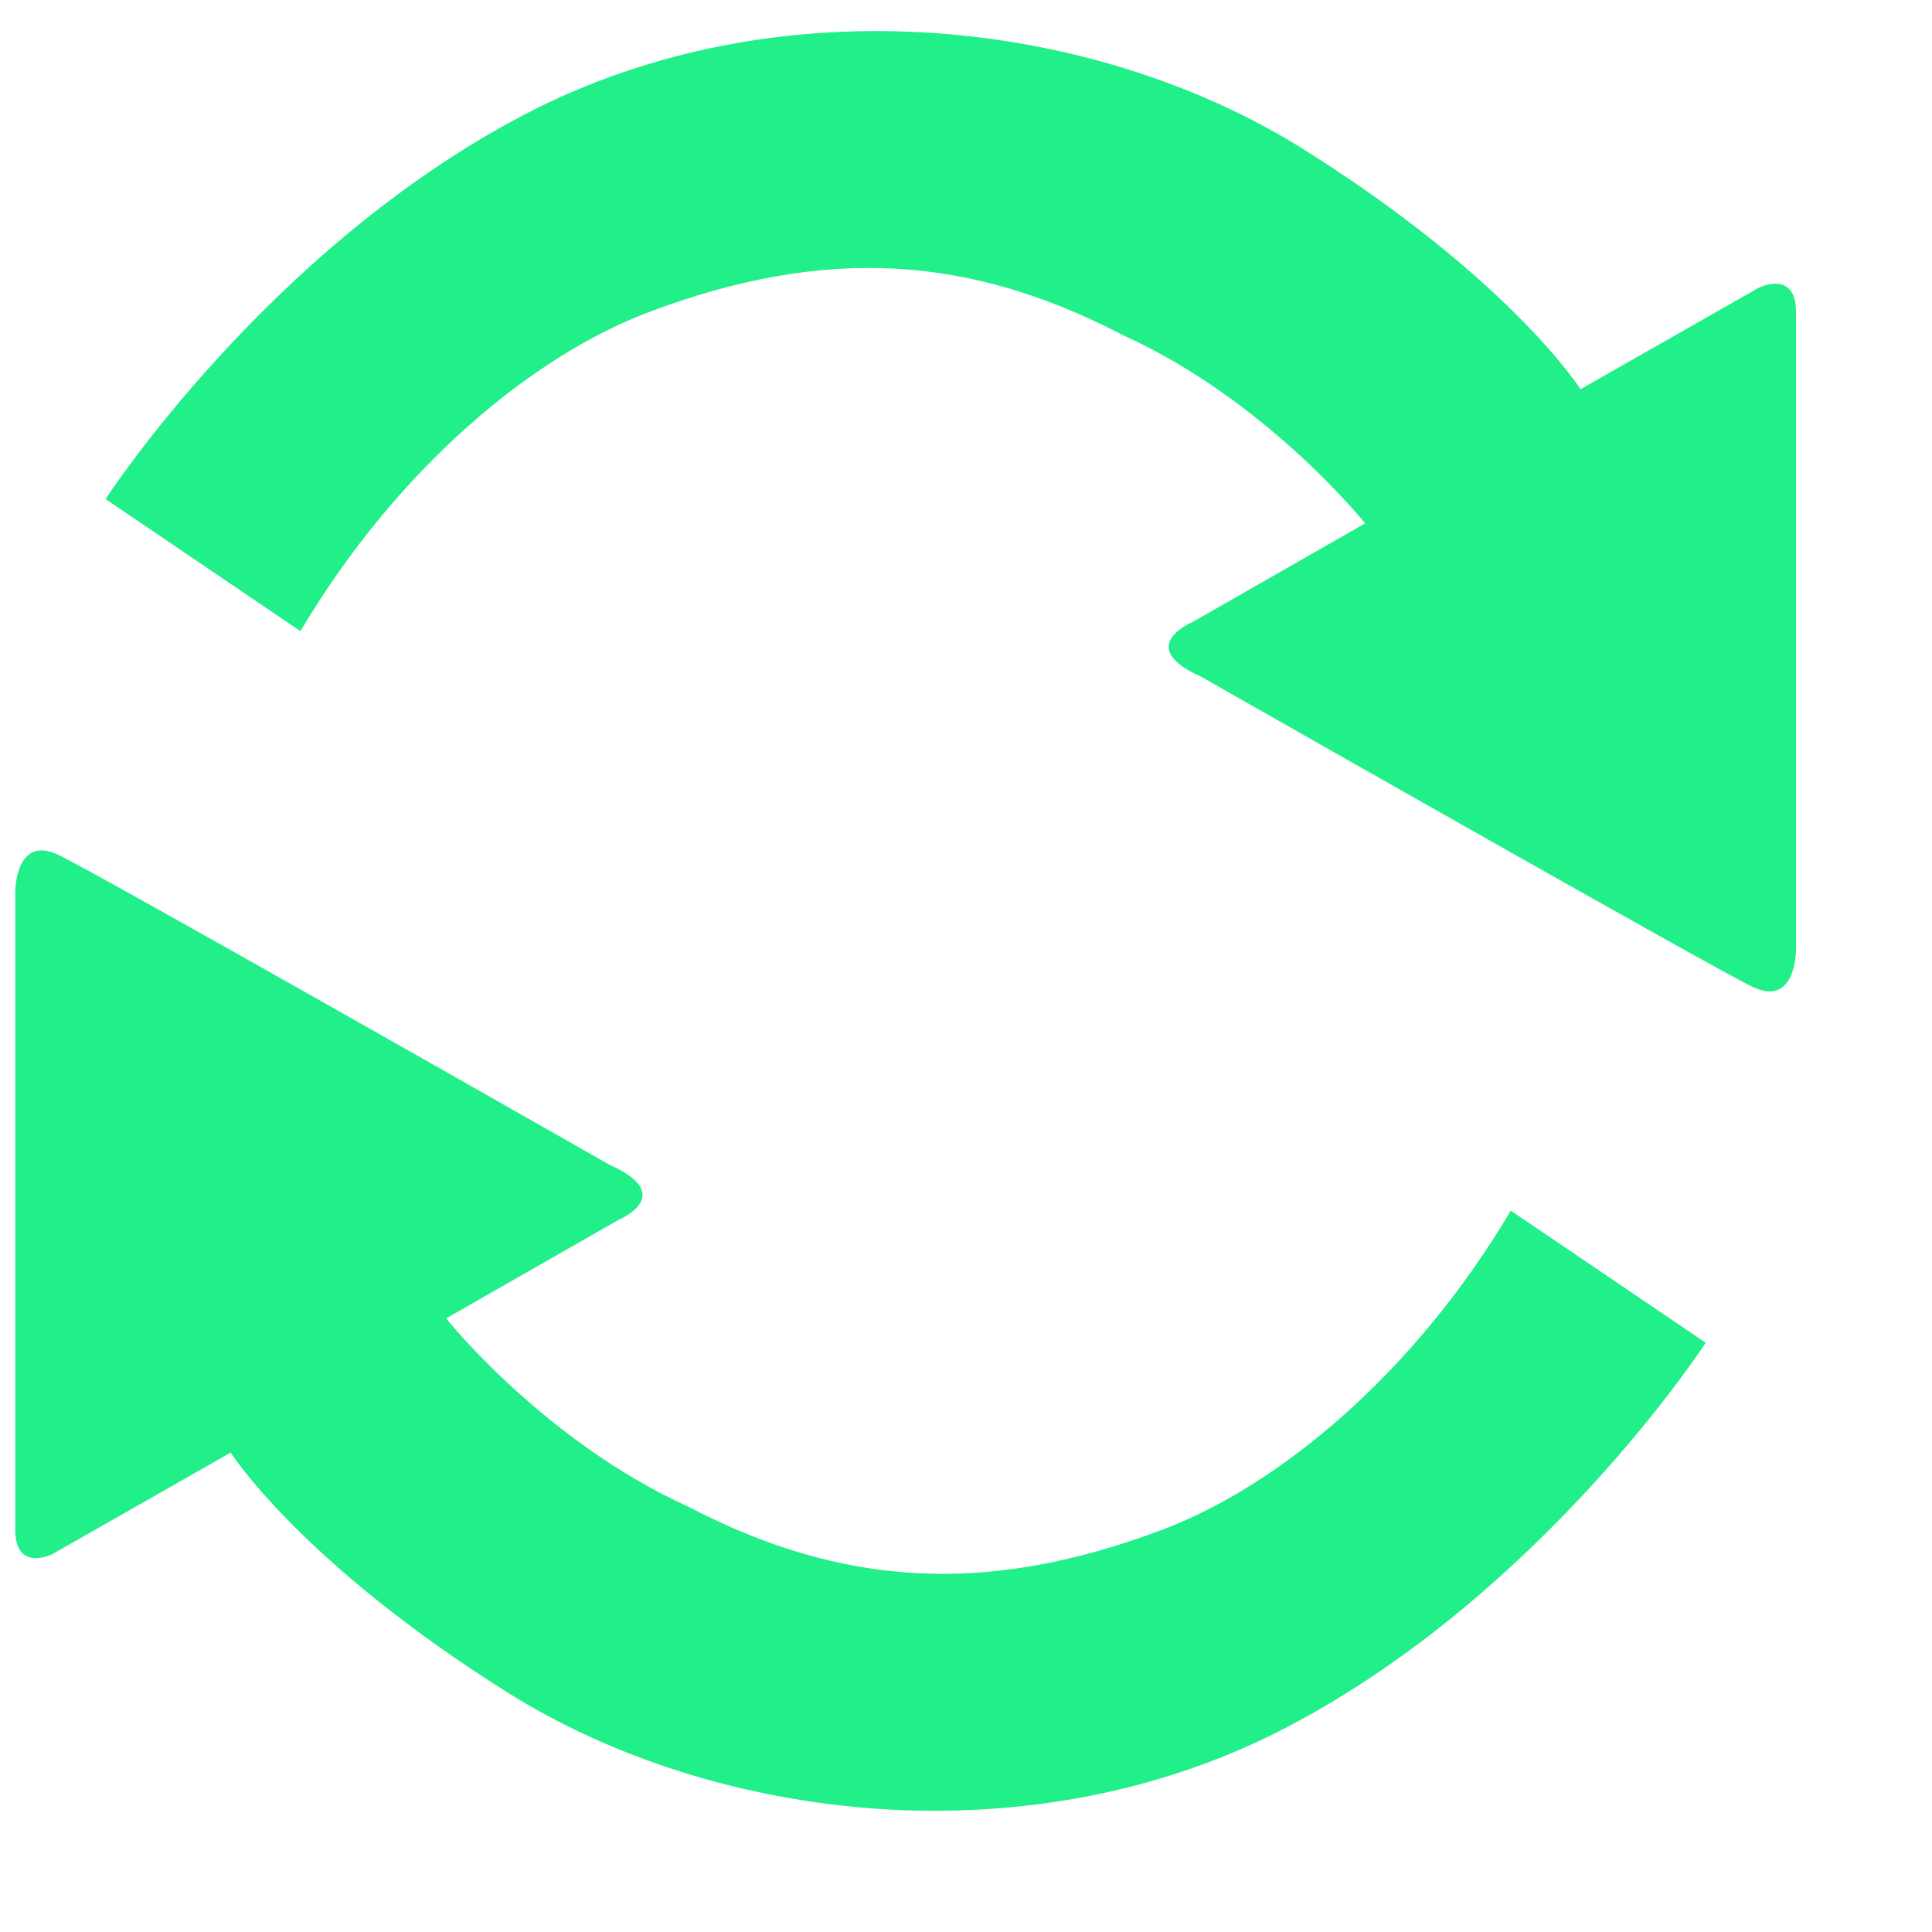
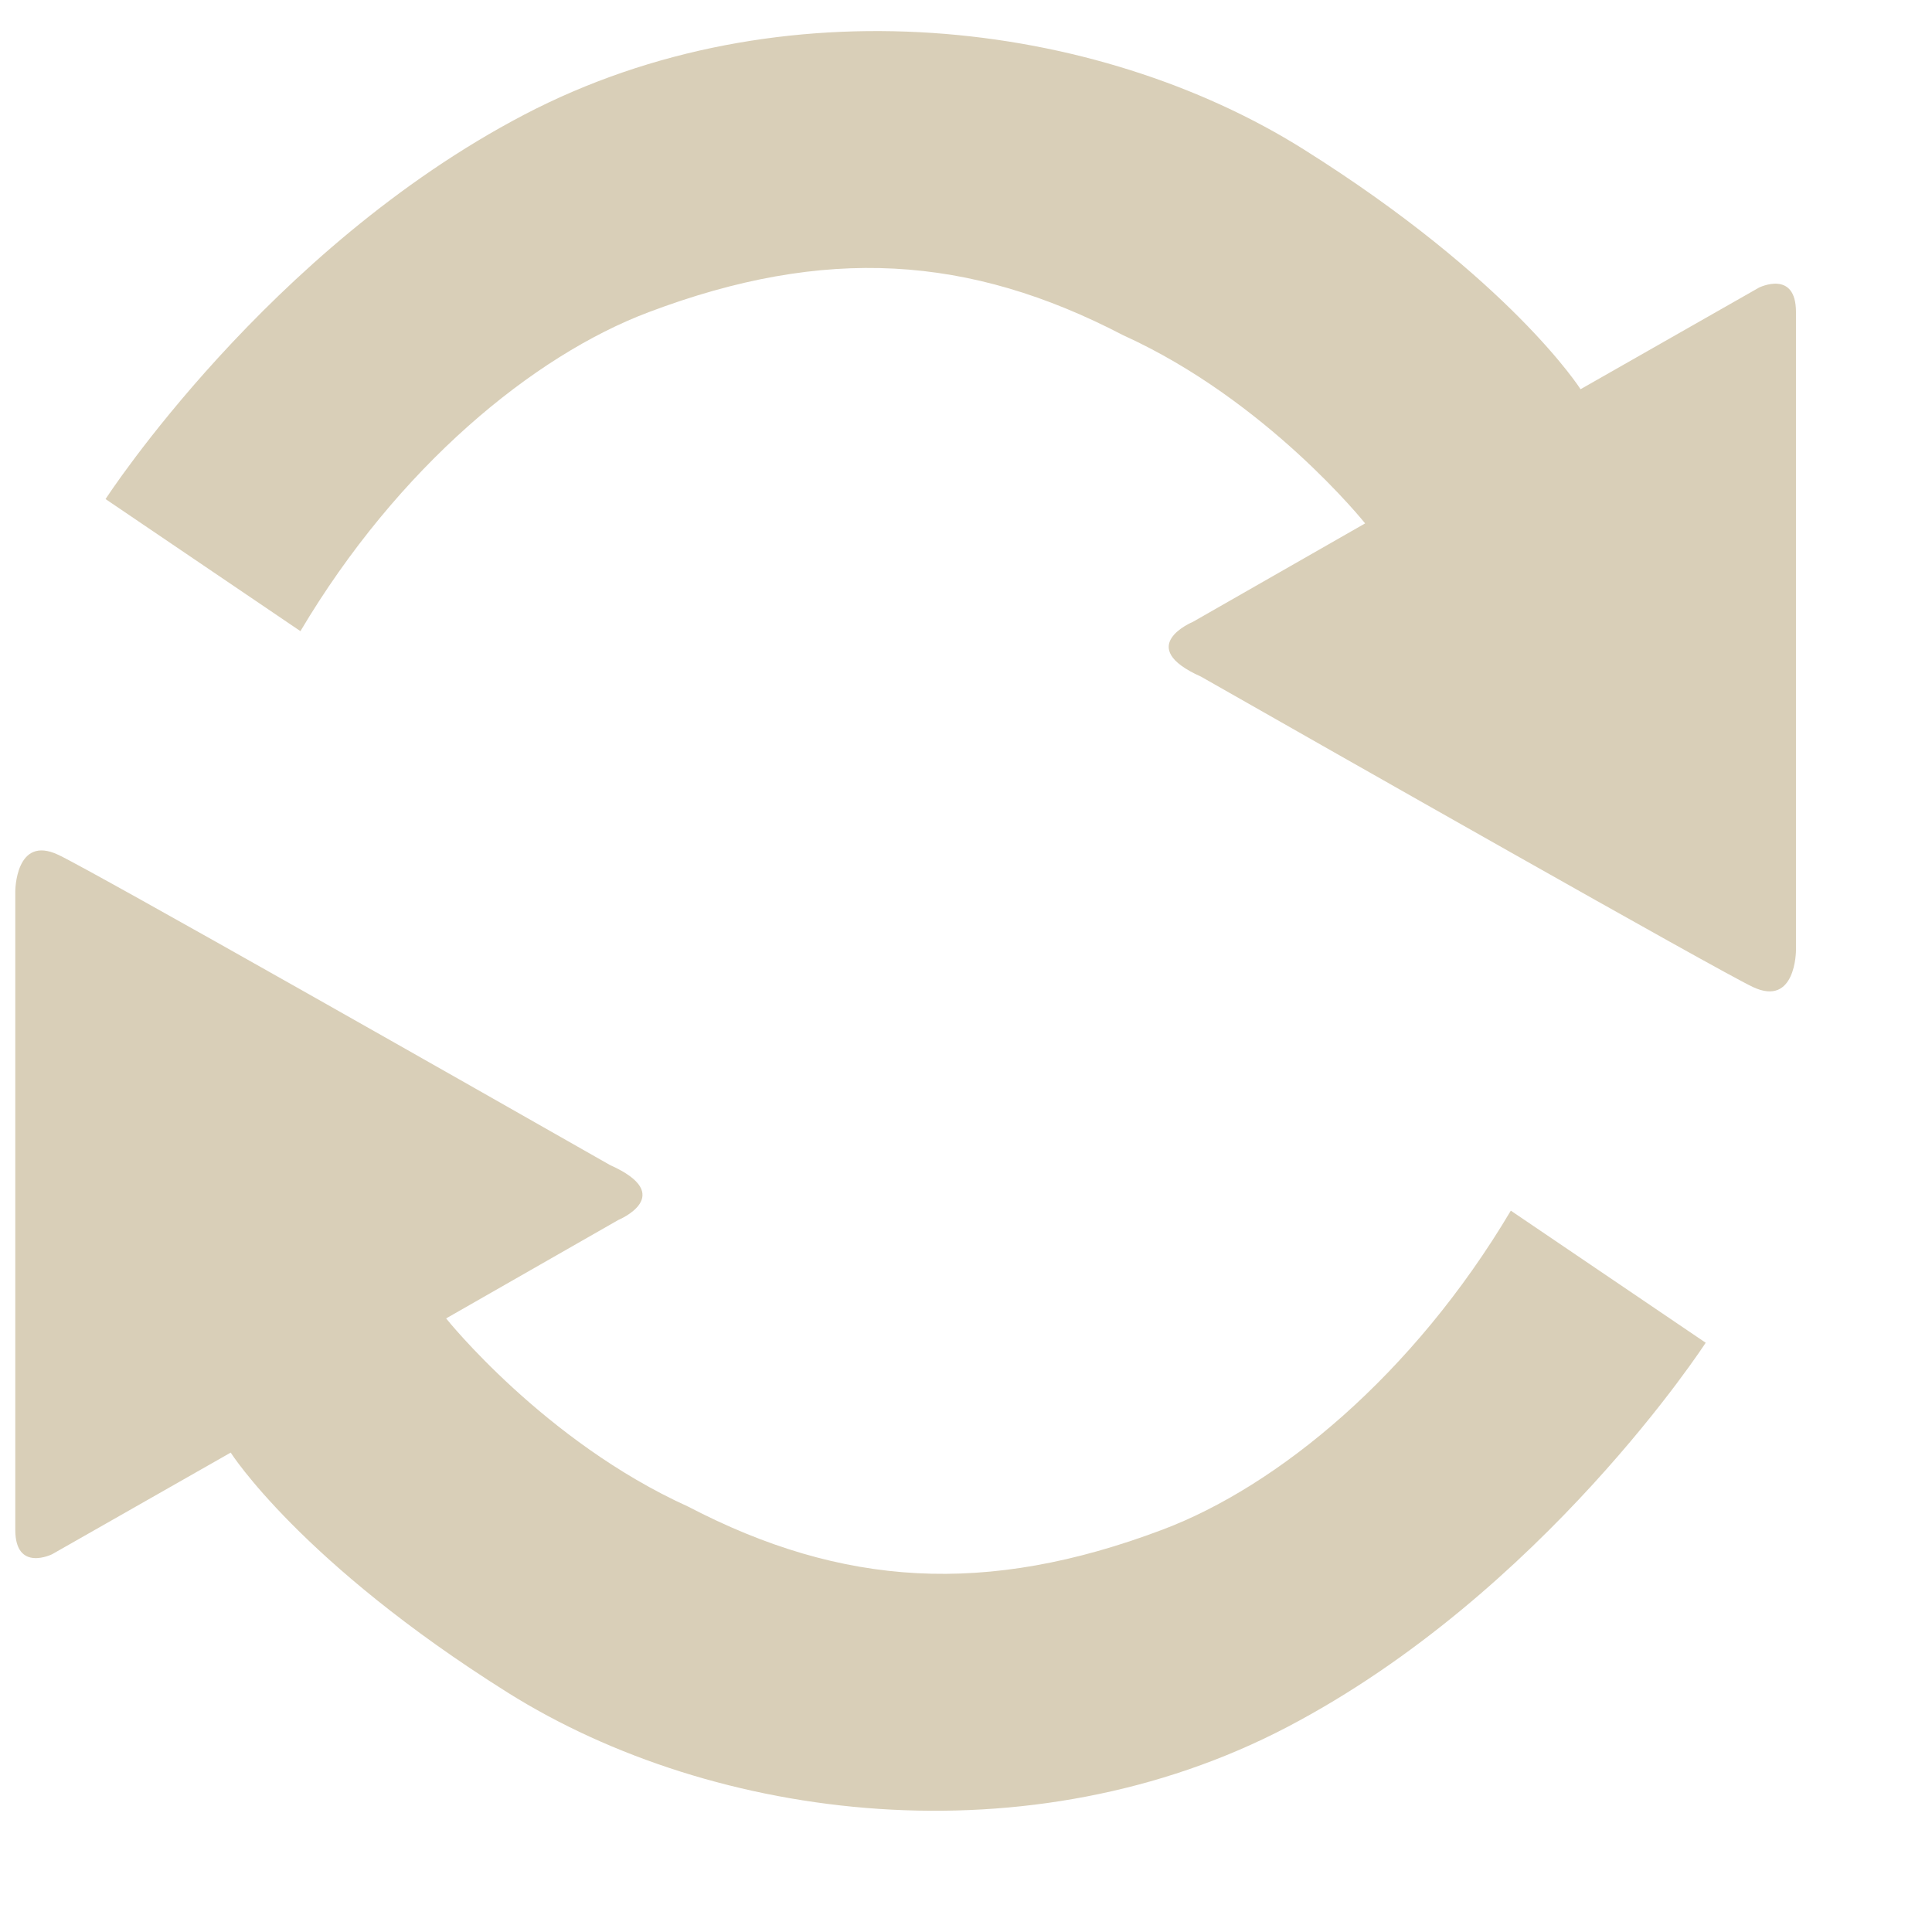
<svg xmlns="http://www.w3.org/2000/svg" width="22" height="22" viewBox="0 0 22 22" fill="none">
-   <path d="M1.202 5.683C1.202 5.683 3.047 2.835 5.967 1.307C8.887 -0.221 12.485 0.219 14.844 1.7C17.204 3.182 17.998 4.432 17.998 4.432L20.03 3.275C20.03 3.275 20.451 3.066 20.451 3.553V10.822C20.451 10.822 20.451 11.471 19.96 11.239C19.548 11.044 15.084 8.506 13.678 7.706C12.905 7.361 13.584 7.081 13.584 7.081L15.545 5.96C15.545 5.96 14.427 4.559 12.789 3.817C11.037 2.904 9.396 2.796 7.386 3.555C6.075 4.049 4.532 5.316 3.421 7.187L1.202 5.683ZM19.423 15.29C19.423 15.29 17.578 18.138 14.658 19.666C11.737 21.194 8.14 20.755 5.78 19.273C3.421 17.791 2.627 16.541 2.627 16.541L0.594 17.698C0.594 17.698 0.174 17.907 0.174 17.42V10.151C0.174 10.151 0.174 9.502 0.664 9.734C1.077 9.929 5.541 12.467 6.947 13.267C7.719 13.612 7.041 13.892 7.041 13.892L5.08 15.013C5.08 15.013 6.198 16.414 7.836 17.156C9.588 18.069 11.229 18.177 13.239 17.418C14.549 16.924 16.093 15.657 17.204 13.786L19.423 15.29Z" fill="#21EF89" />
+   <path d="M1.202 5.683C1.202 5.683 3.047 2.835 5.967 1.307C8.887 -0.221 12.485 0.219 14.844 1.7C17.204 3.182 17.998 4.432 17.998 4.432L20.03 3.275C20.03 3.275 20.451 3.066 20.451 3.553V10.822C20.451 10.822 20.451 11.471 19.96 11.239C19.548 11.044 15.084 8.506 13.678 7.706C12.905 7.361 13.584 7.081 13.584 7.081L15.545 5.96C15.545 5.96 14.427 4.559 12.789 3.817C11.037 2.904 9.396 2.796 7.386 3.555C6.075 4.049 4.532 5.316 3.421 7.187L1.202 5.683ZM19.423 15.29C19.423 15.29 17.578 18.138 14.658 19.666C11.737 21.194 8.14 20.755 5.78 19.273C3.421 17.791 2.627 16.541 2.627 16.541L0.594 17.698C0.594 17.698 0.174 17.907 0.174 17.42V10.151C0.174 10.151 0.174 9.502 0.664 9.734C1.077 9.929 5.541 12.467 6.947 13.267C7.719 13.612 7.041 13.892 7.041 13.892L5.08 15.013C5.08 15.013 6.198 16.414 7.836 17.156C9.588 18.069 11.229 18.177 13.239 17.418C14.549 16.924 16.093 15.657 17.204 13.786L19.423 15.29Z" fill="#D9CFB8" />
</svg>
